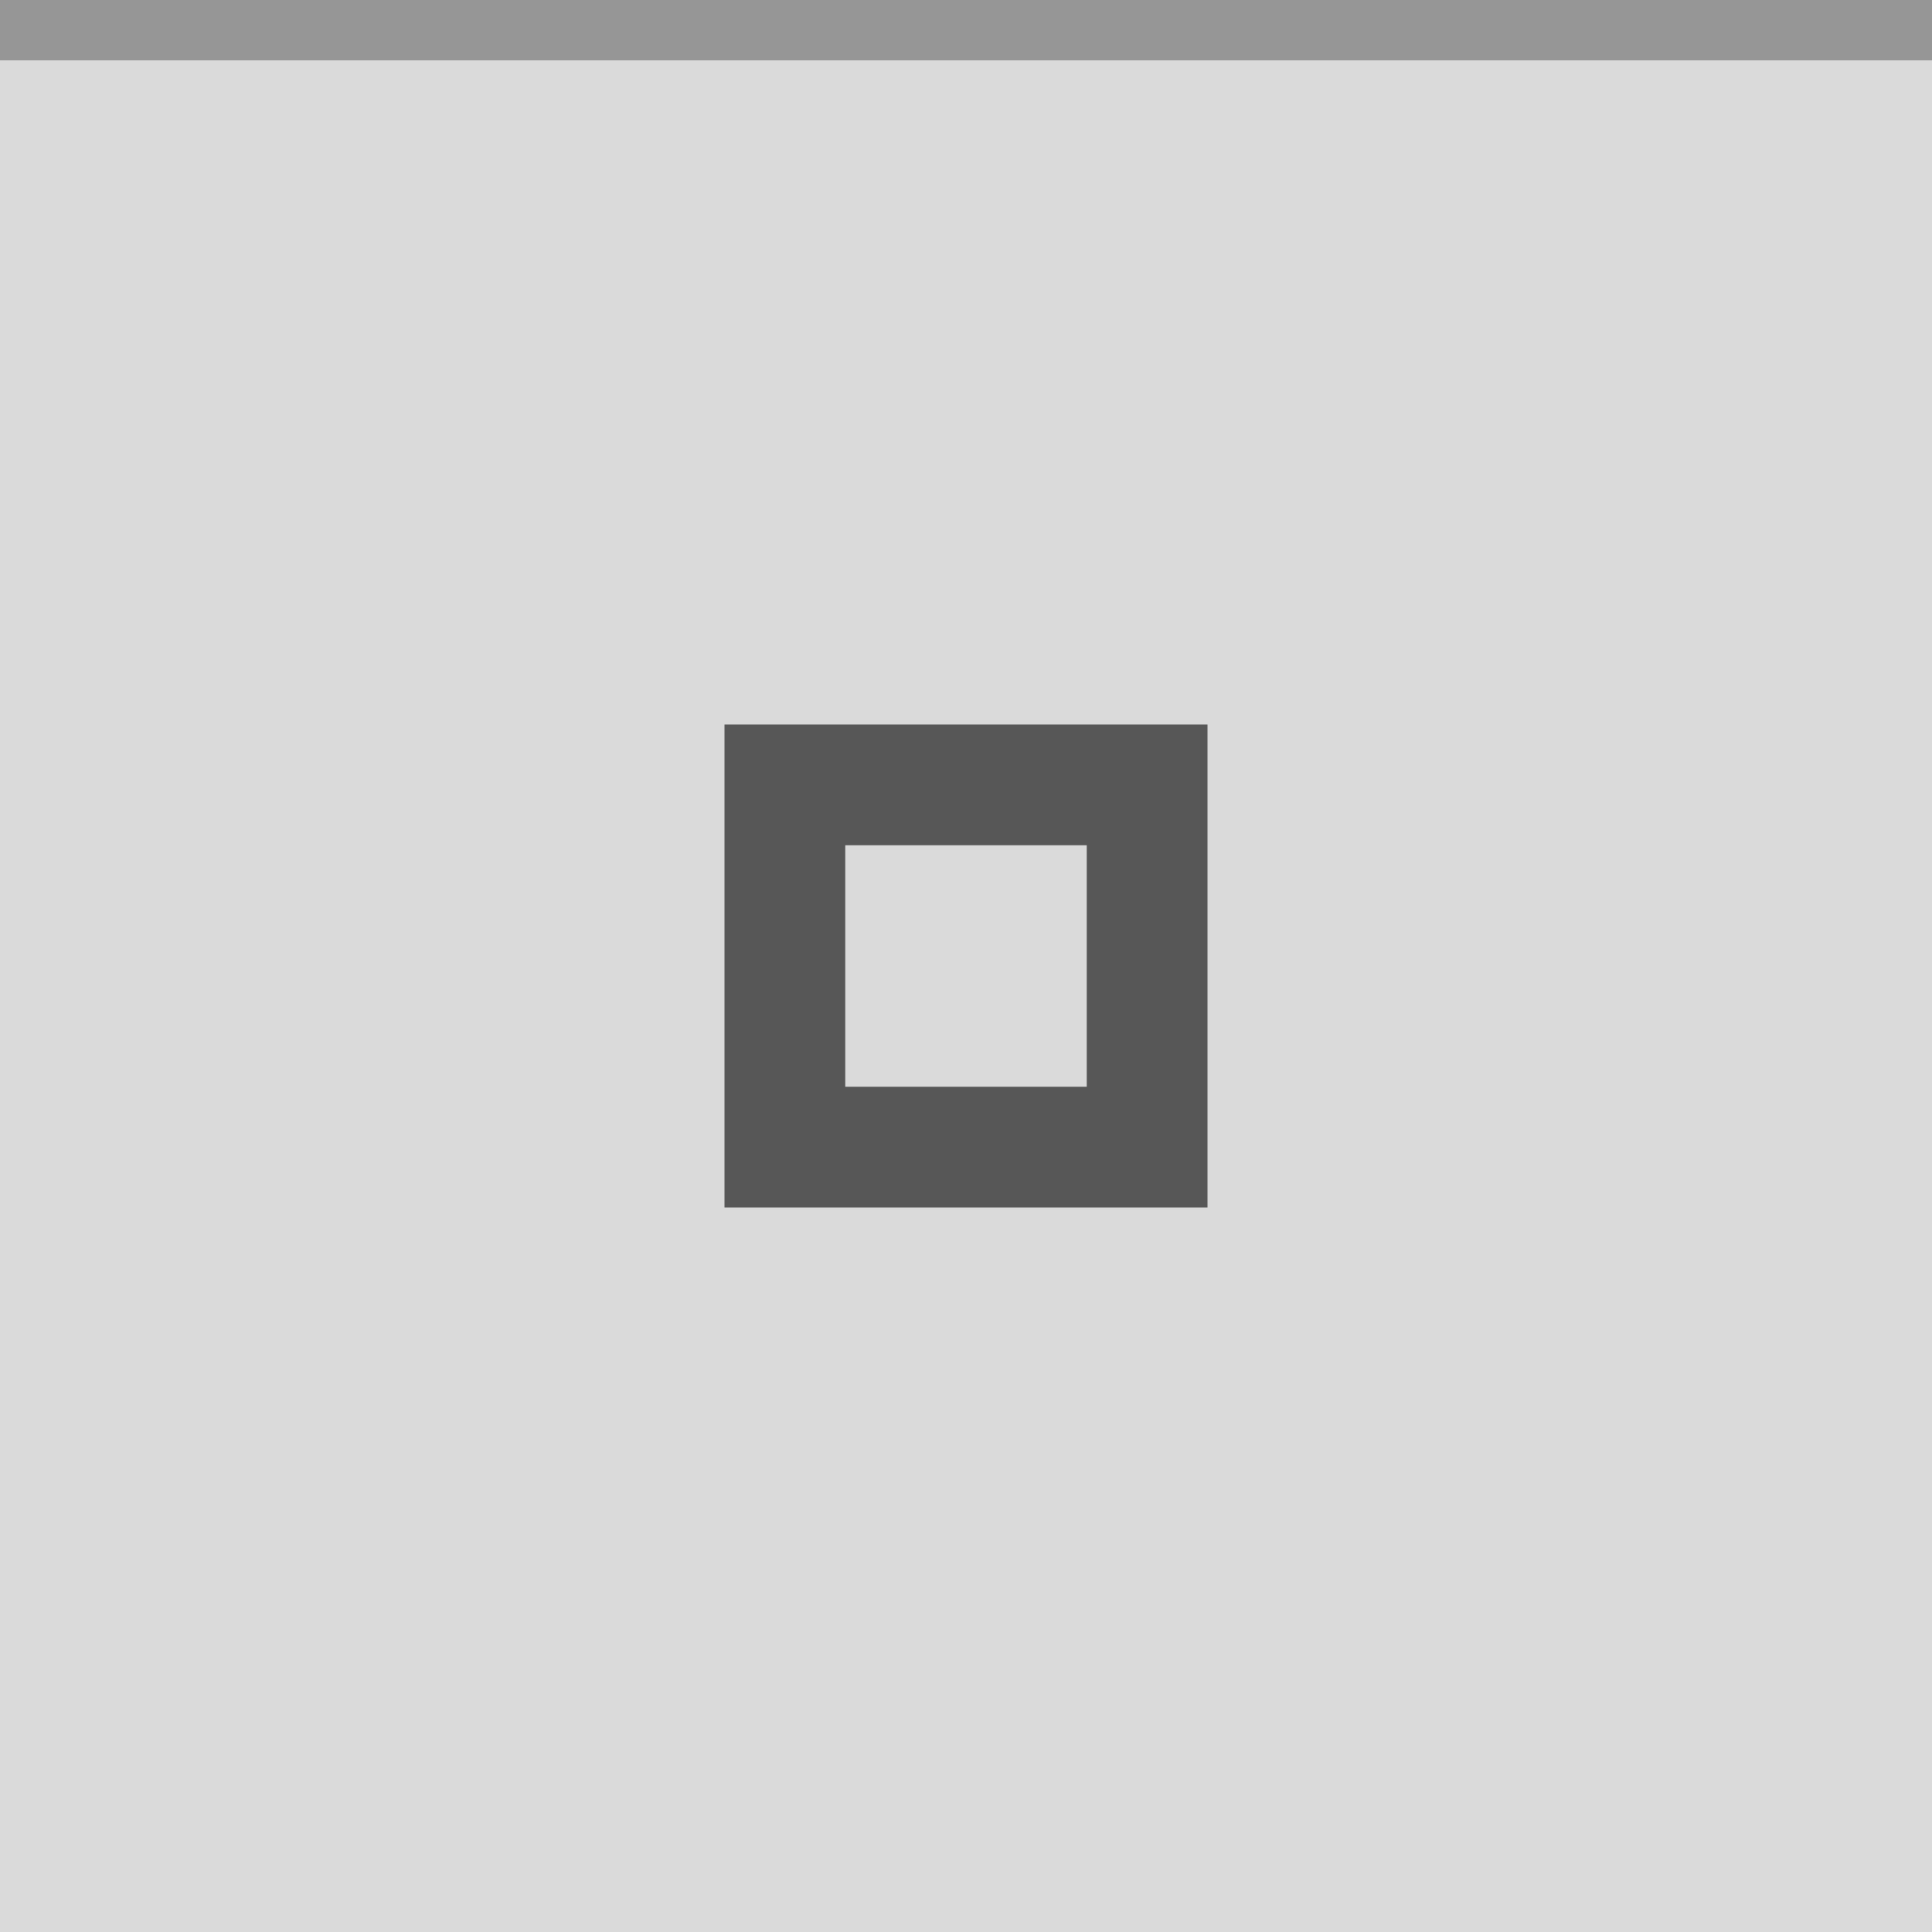
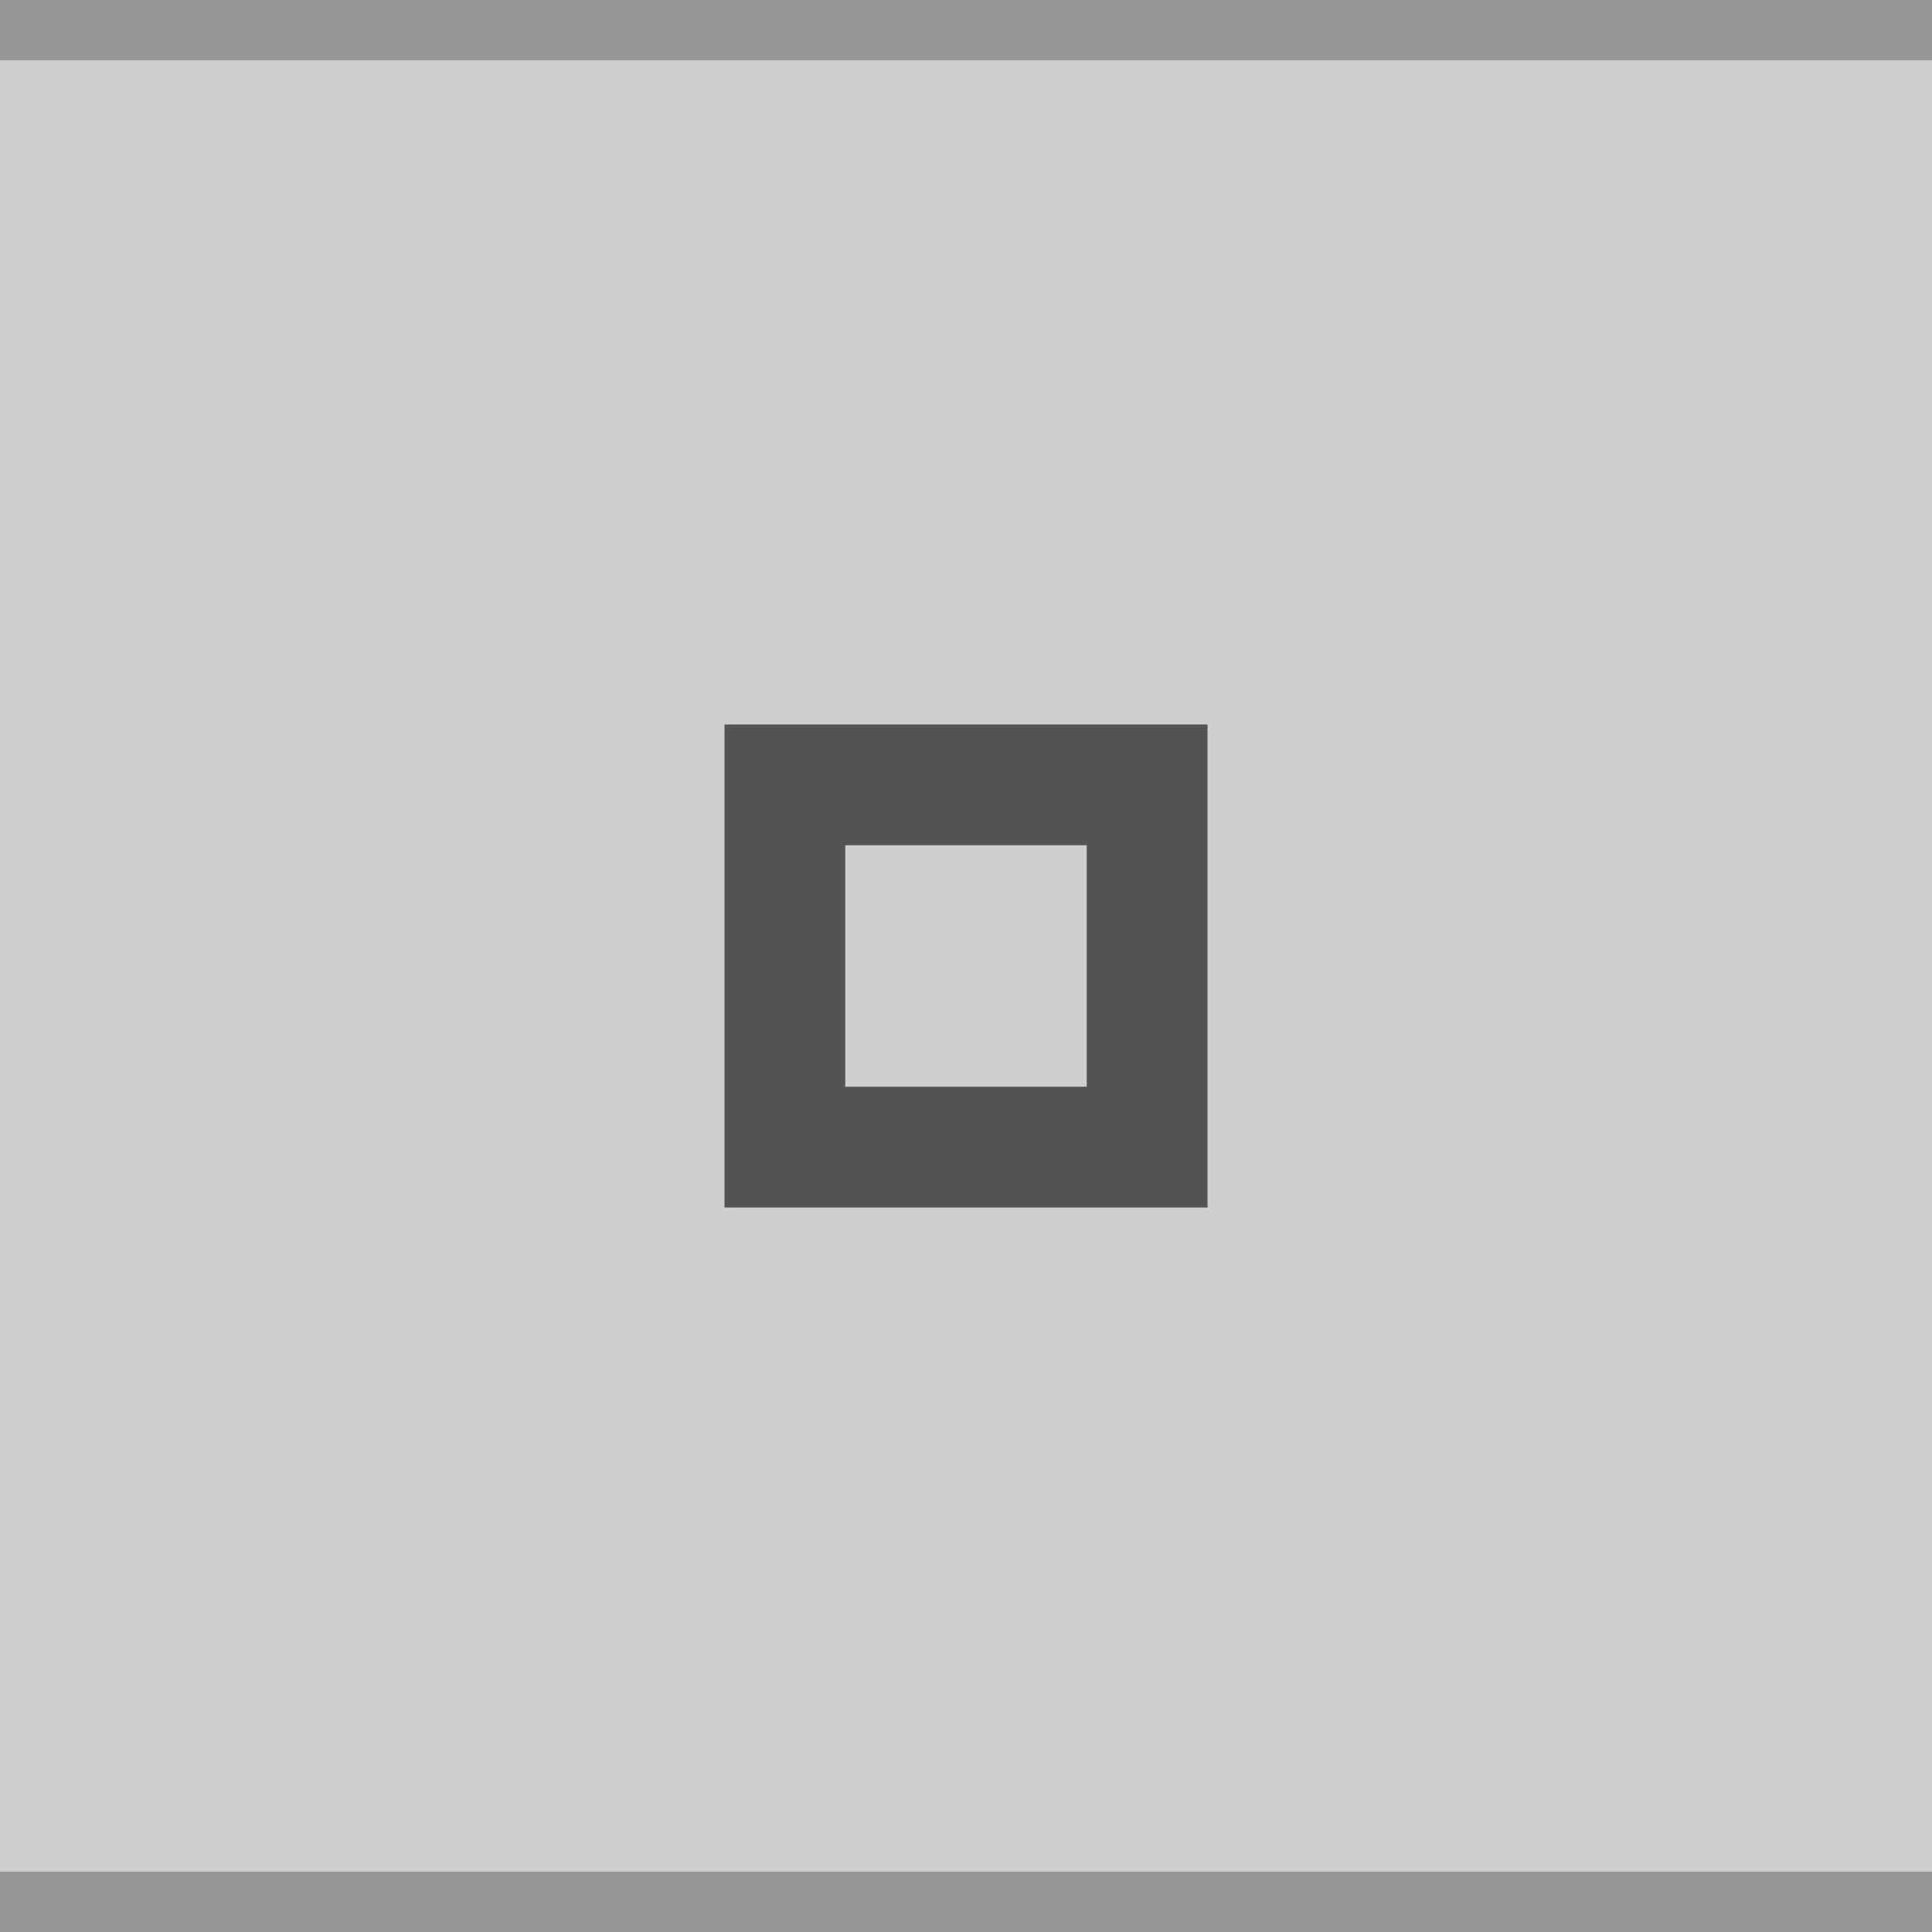
- <svg xmlns="http://www.w3.org/2000/svg" width="32" height="32" viewBox="0 0 32 32" version="1.1" id="svg12">
+ <svg xmlns="http://www.w3.org/2000/svg" id="svg12" version="1.1" viewBox="0 0 32 32" height="32" width="32">
  <defs id="defs16" />
-   <rect width="32" height="32" fill="#E0E0E0" id="rect2" style="fill:#dadada;fill-opacity:1" />
-   <rect width="32" height="1" fill="#FFFFFF" fill-opacity="0.4" id="rect4" style="fill:#969696;fill-opacity:1" />
-   <g fill="#000000" opacity="0.6" id="g10">
-     <circle cx="16" cy="16" r="12" opacity="0" id="circle6" />
-     <path d="m12 12v8h8v-8zm2 2h4v4h-4z" id="path8" />
+   <rect style="fill:#cfcfcf;fill-opacity:1" id="rect2" fill="#E0E0E0" height="32" width="32" />
+   <rect style="fill:#969696;fill-opacity:1" id="rect4" fill-opacity="0.4" fill="#FFFFFF" height="1" width="32" />
+   <g id="g10" opacity="0.6" fill="#000000">
+     <circle id="circle6" opacity="0" r="12" cy="16" cx="16" />
+     <path id="path8" d="m12 12v8h8v-8zm2 2h4v4h-4z" />
  </g>
+   <rect y="31" x="0" width="32" height="1" fill="#FFFFFF" fill-opacity="0.4" id="rect112" style="fill:#969696;fill-opacity:1" />
</svg>
